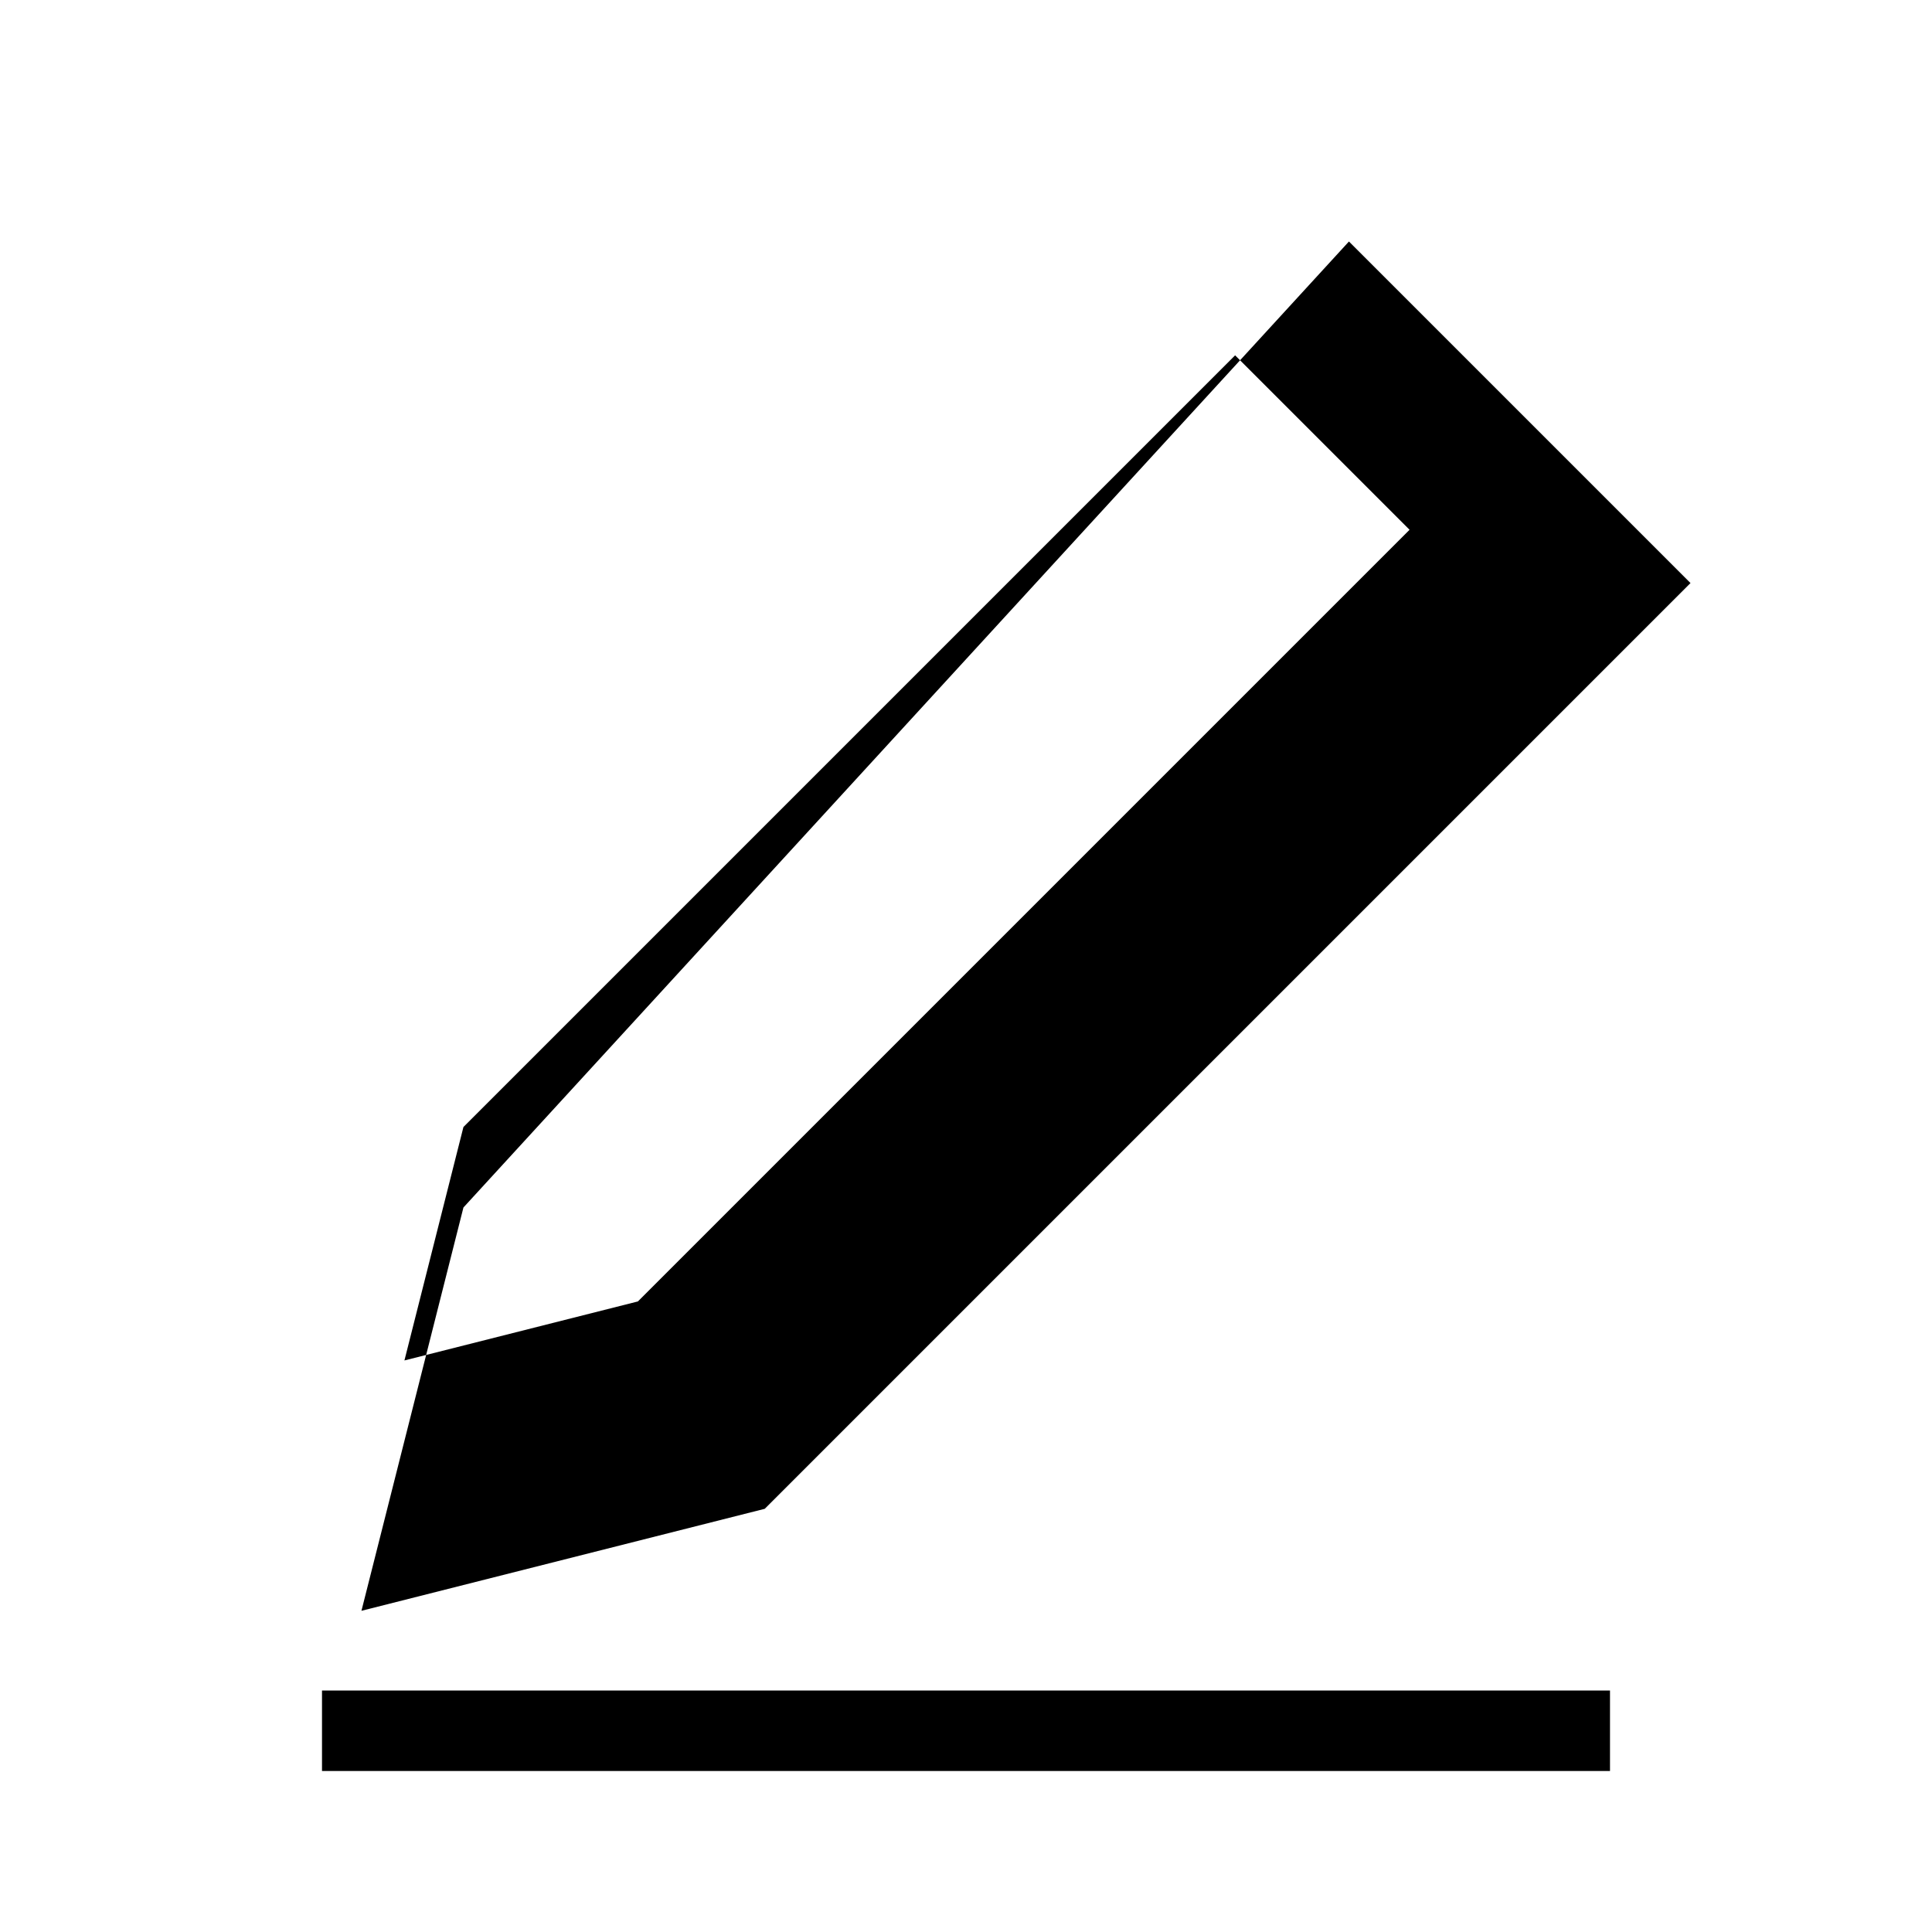
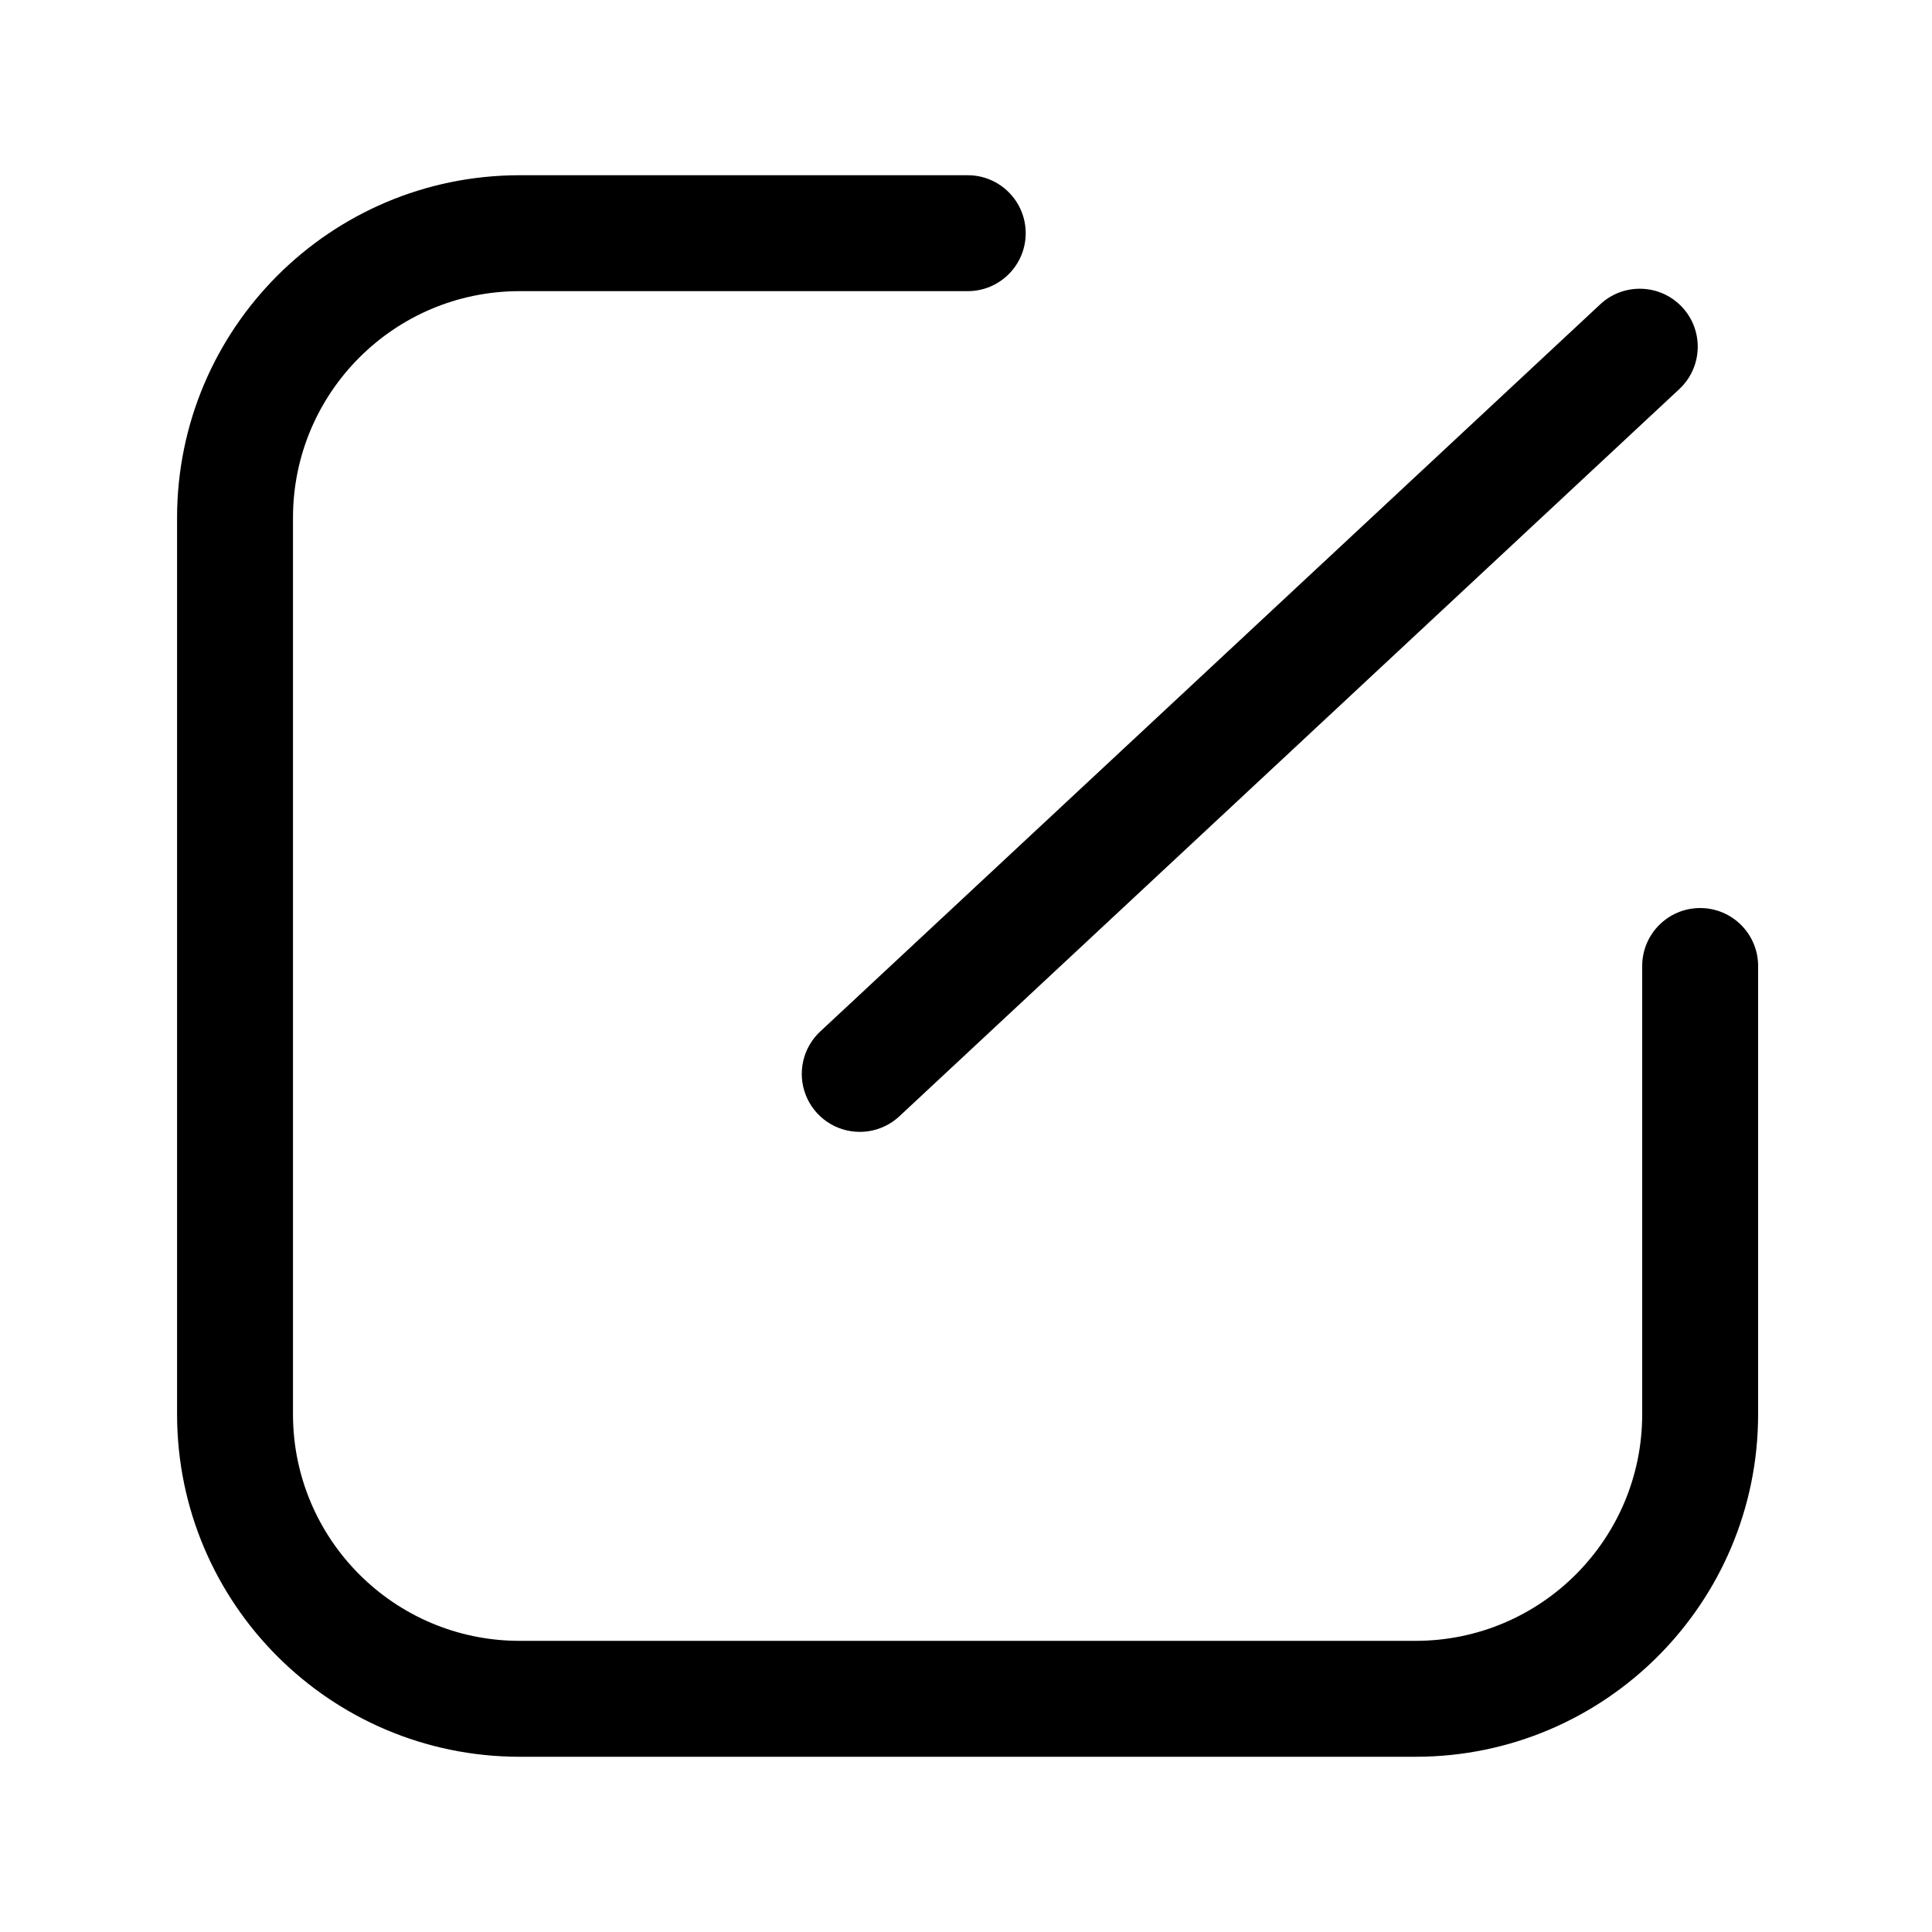
- <svg xmlns="http://www.w3.org/2000/svg" viewBox="0 0 24 24">
-   <path fill="currentColor" d="m16.757 3 4.243 4.243-11.5 11.5-5.01 1.267 1.267-5.01zm-1.414 1.414-9.586 9.586-.733 2.9 2.9-.733 9.586-9.586zM4 21h16v1H4z" />
+ <svg xmlns="http://www.w3.org/2000/svg" t="1788767279065" class="icon" viewBox="0 0 1024 1024" version="1.1" p-id="3338" width="200" height="200">
+   <path d="M750.643 931.123H275.251a181.606 181.606 0 0 1-181.402-181.402V274.278a181.606 181.606 0 0 1 181.402-181.402h237.67a30.72 30.72 0 0 1 0 61.44H275.251a120.115 120.115 0 0 0-119.962 119.962v475.443a120.115 120.115 0 0 0 119.962 119.962h475.392A120.115 120.115 0 0 0 870.4 749.722V512a30.72 30.72 0 1 1 61.44 0v237.722a181.606 181.606 0 0 1-181.197 181.402z" p-id="3339" />
+   <path d="M455.68 599.91a30.72 30.72 0 0 1-20.941-53.197l413.44-385.434a30.72 30.72 0 1 1 41.882 44.954L476.672 591.667a30.72 30.72 0 0 1-20.992 8.243z" p-id="3340" />
</svg>
